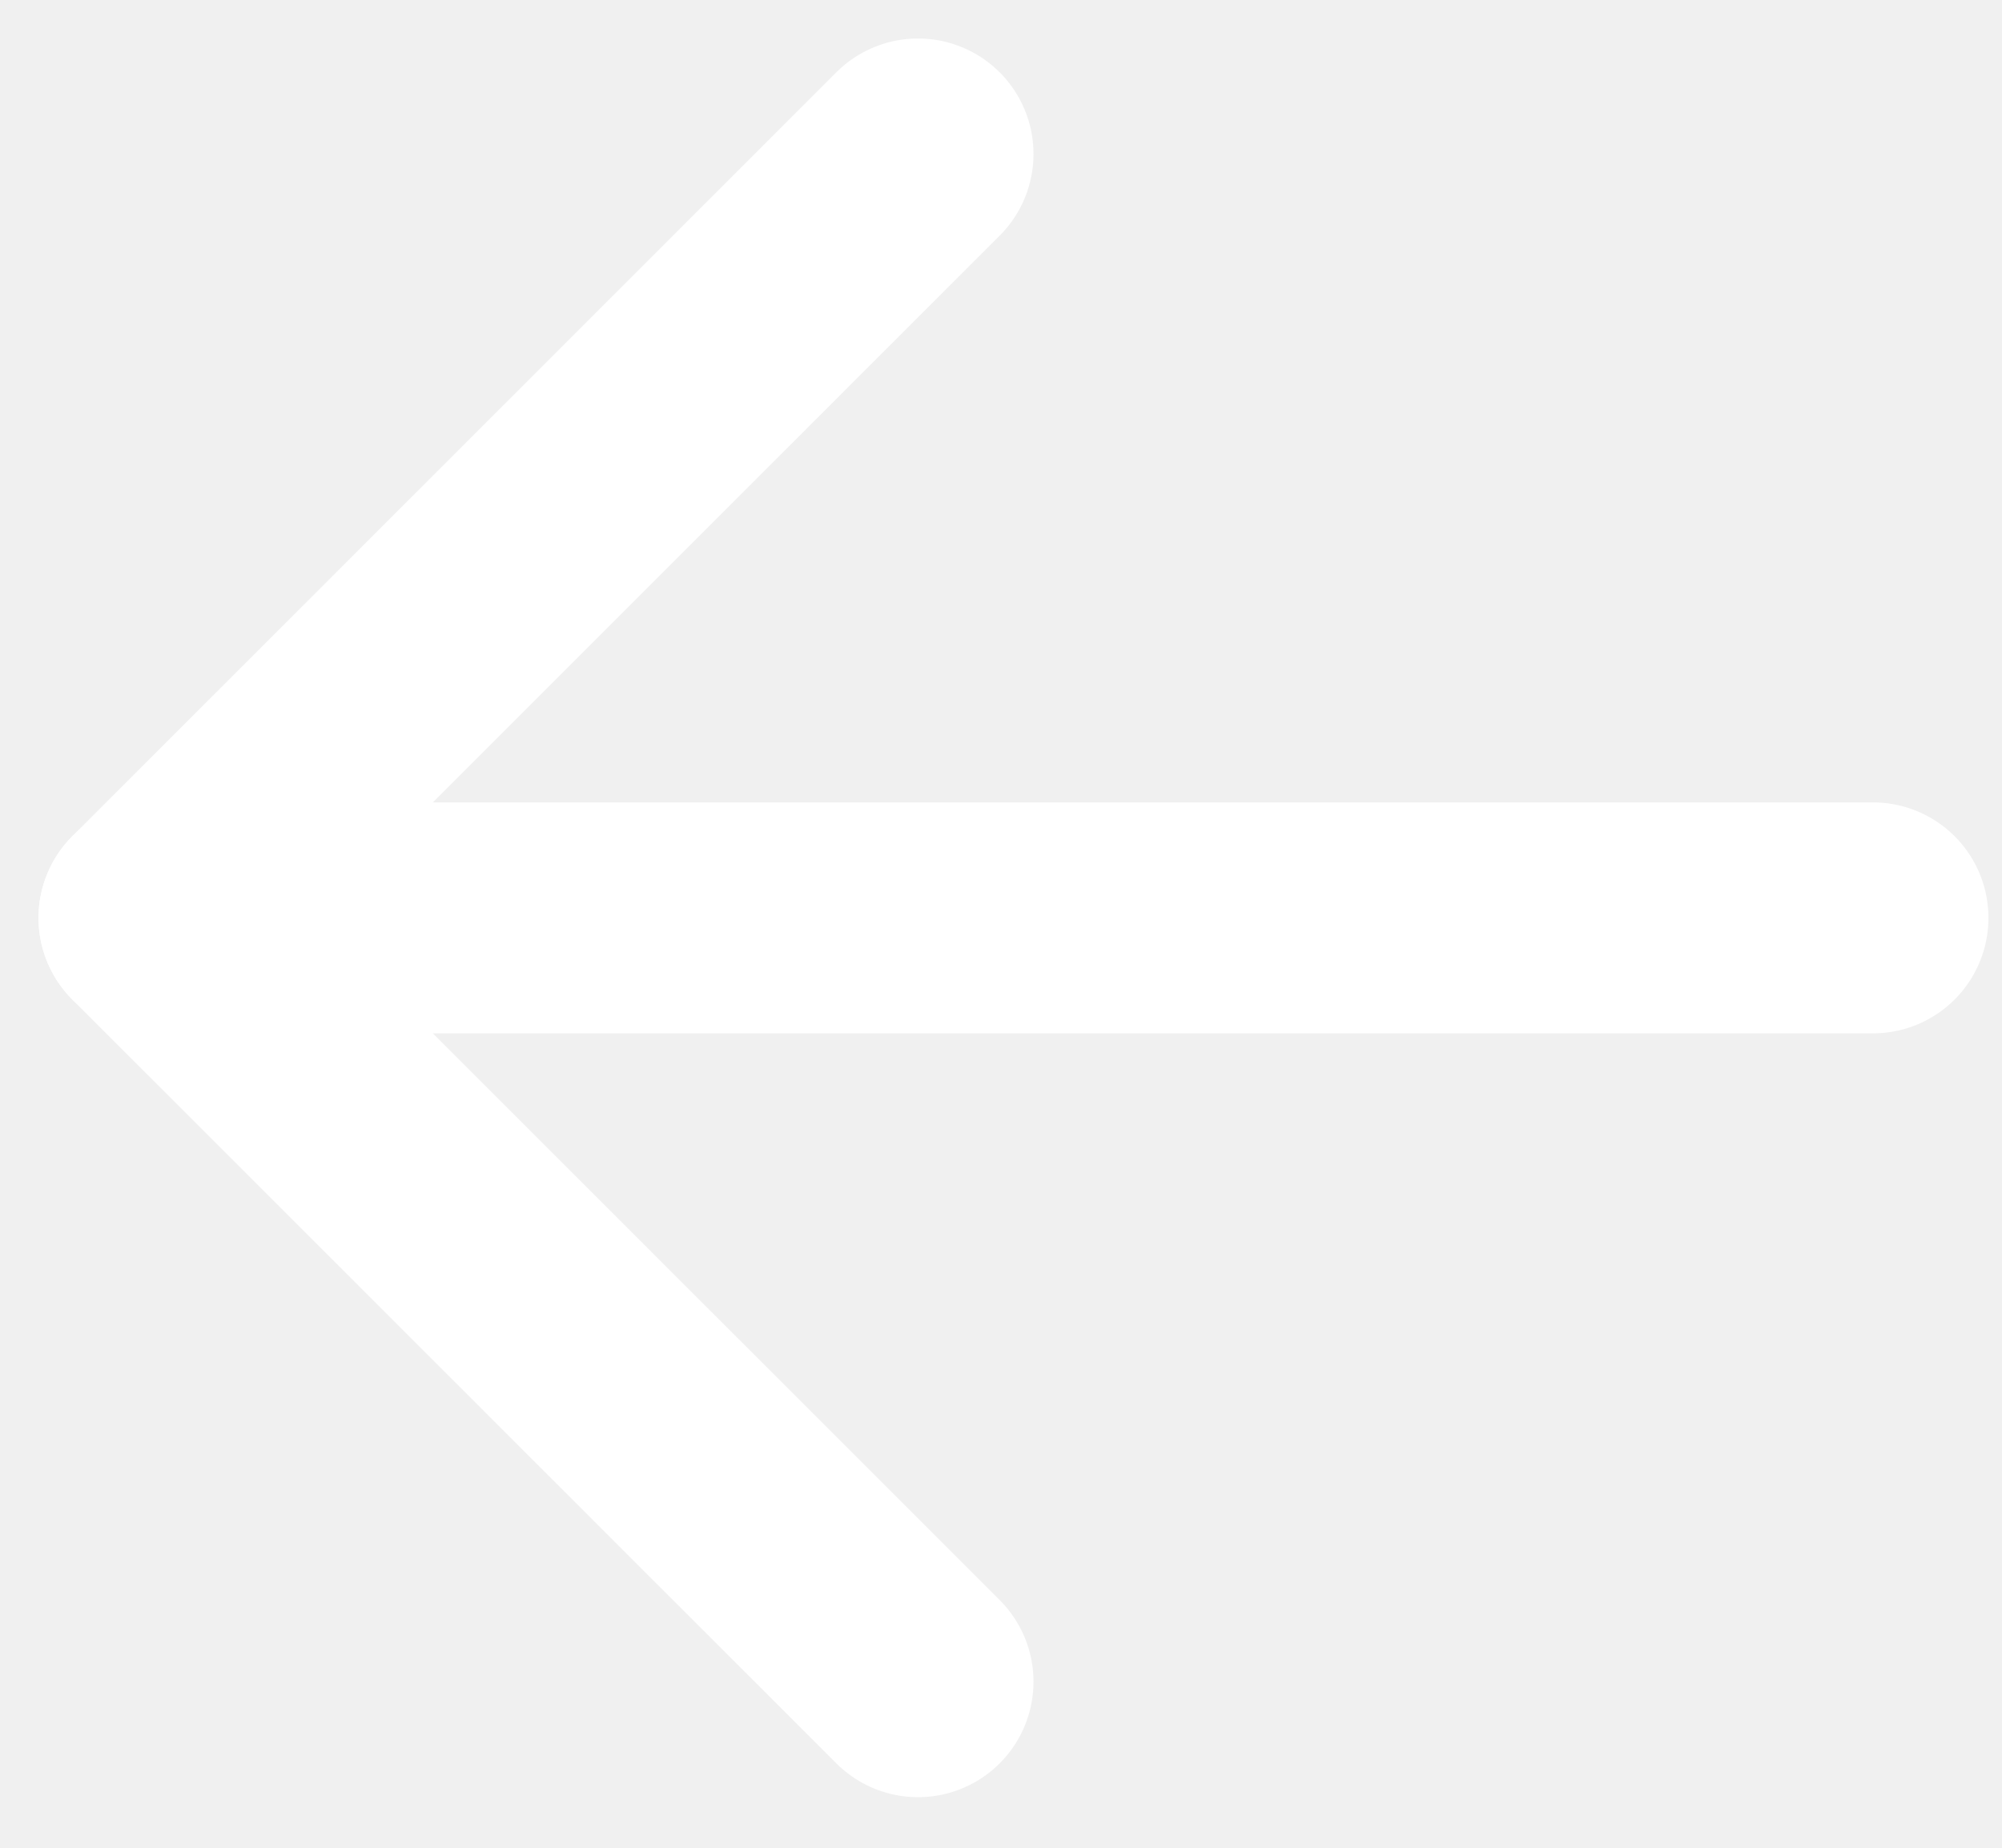
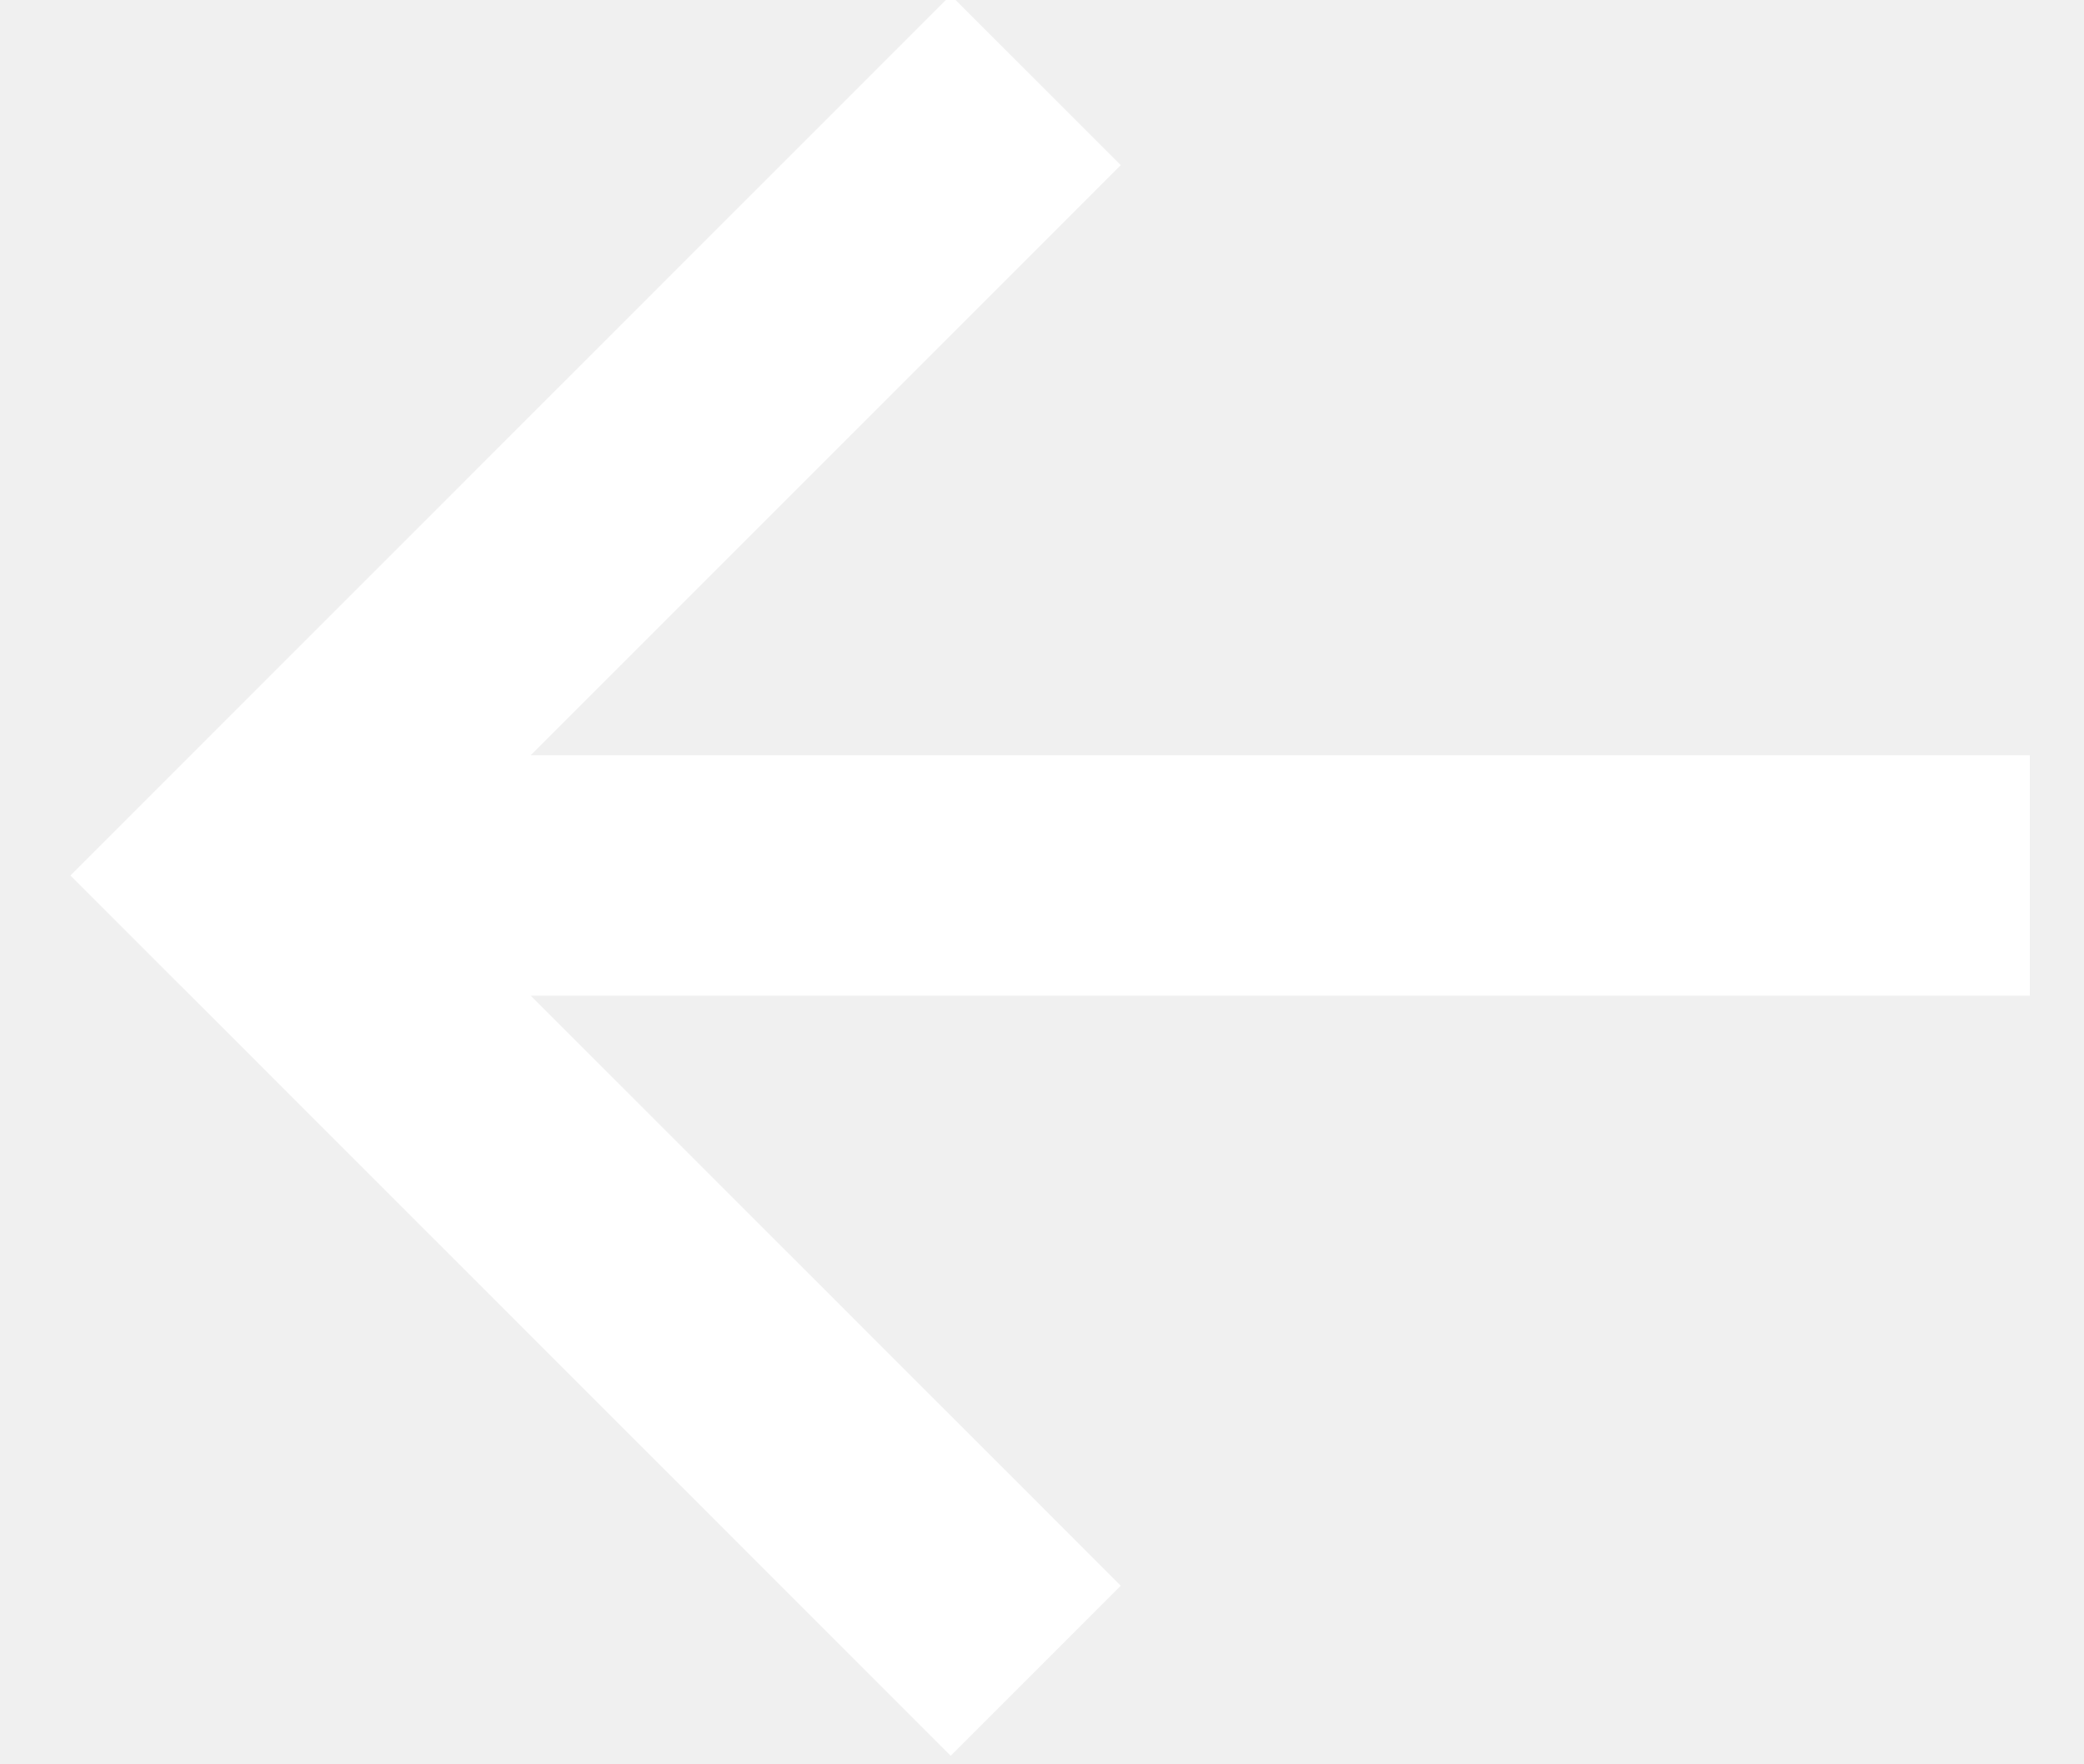
- <svg xmlns="http://www.w3.org/2000/svg" width="26px" height="24px" viewBox="0 0 26 24" version="1.1">
-   <g id="Page-1" stroke="none" stroke-width="1" fill="none" fill-rule="evenodd" stroke-linecap="round" stroke-linejoin="round">
-     <g id="profile" transform="translate(-18, -20)" stroke="#FFFFFF" stroke-width="3">
-       <g id="back" transform="translate(20, 22)">
-         <polyline id="Path" points="9.922 19.843 -1.26173581e-14 9.922 9.922 -2.52347163e-14" />
-         <line x1="22.324" y1="9.922" x2="0" y2="9.922" id="Path" />
-       </g>
+ <svg xmlns="http://www.w3.org/2000/svg" width="26px" height="22px" viewBox="0 0 26 22" version="1.1">
+   <g id="Page-1" stroke="none" stroke-width="1" fill="none" fill-rule="evenodd">
+     <g id="back" transform="translate(3, 1)" stroke="#FFFFFF" stroke-width="3">
+       <polyline id="Path" points="9.922 19.843 -1.24344979e-14 9.922 9.922 -2.48689958e-14" />
+       <line x1="22.324" y1="9.922" x2="0" y2="9.922" id="Path" />
    </g>
  </g>
</svg>
